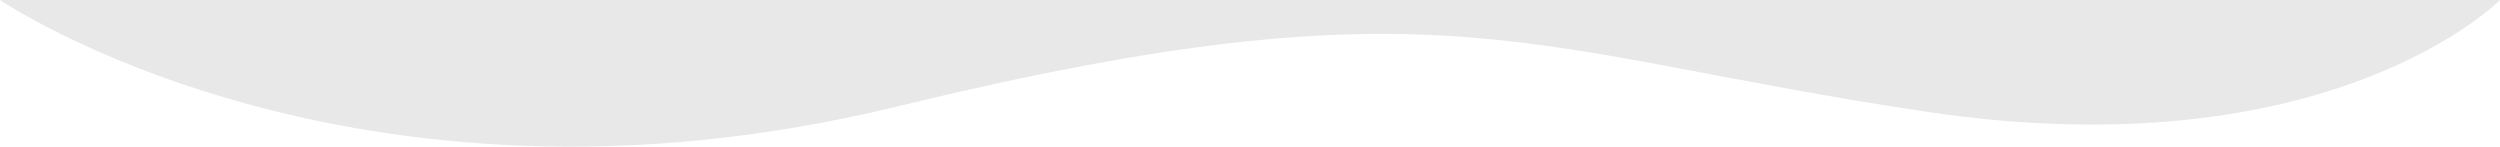
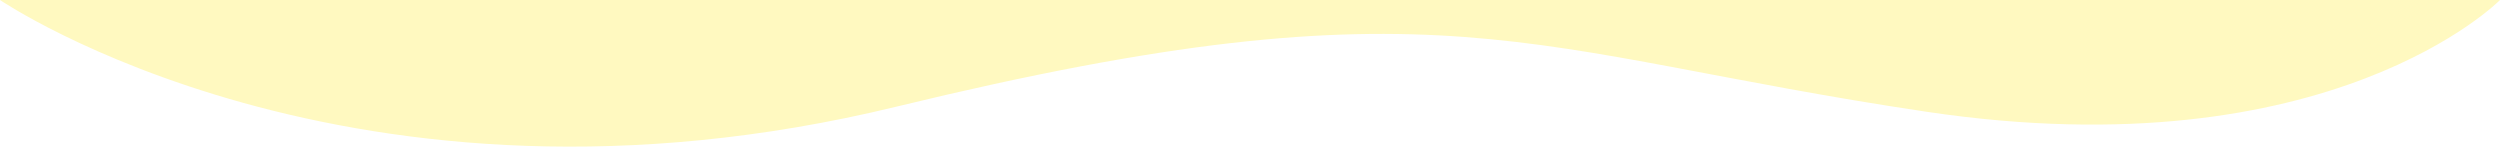
<svg xmlns="http://www.w3.org/2000/svg" id="_圖層_2" data-name="圖層 2" viewBox="0 0 1920 112.612">
  <g id="website_mainpage" style="isolation: isolate;">
    <g id="setction-1">
-       <path d="M0,0s269.673,183.633,688.461,81.908c418.788-101.725,480.88-42.275,791.338,3.963S1920,0,1920,0H0Z" style="fill: #e8e8e8; fill-rule: evenodd; stroke-width: 0px;" />
+       <path d="M0,0s269.673,183.633,688.461,81.908c418.788-101.725,480.88-42.275,791.338,3.963S1920,0,1920,0H0Z" style="fill: #fff9c0; fill-rule: evenodd; stroke-width: 0px;" />
    </g>
  </g>
</svg>
